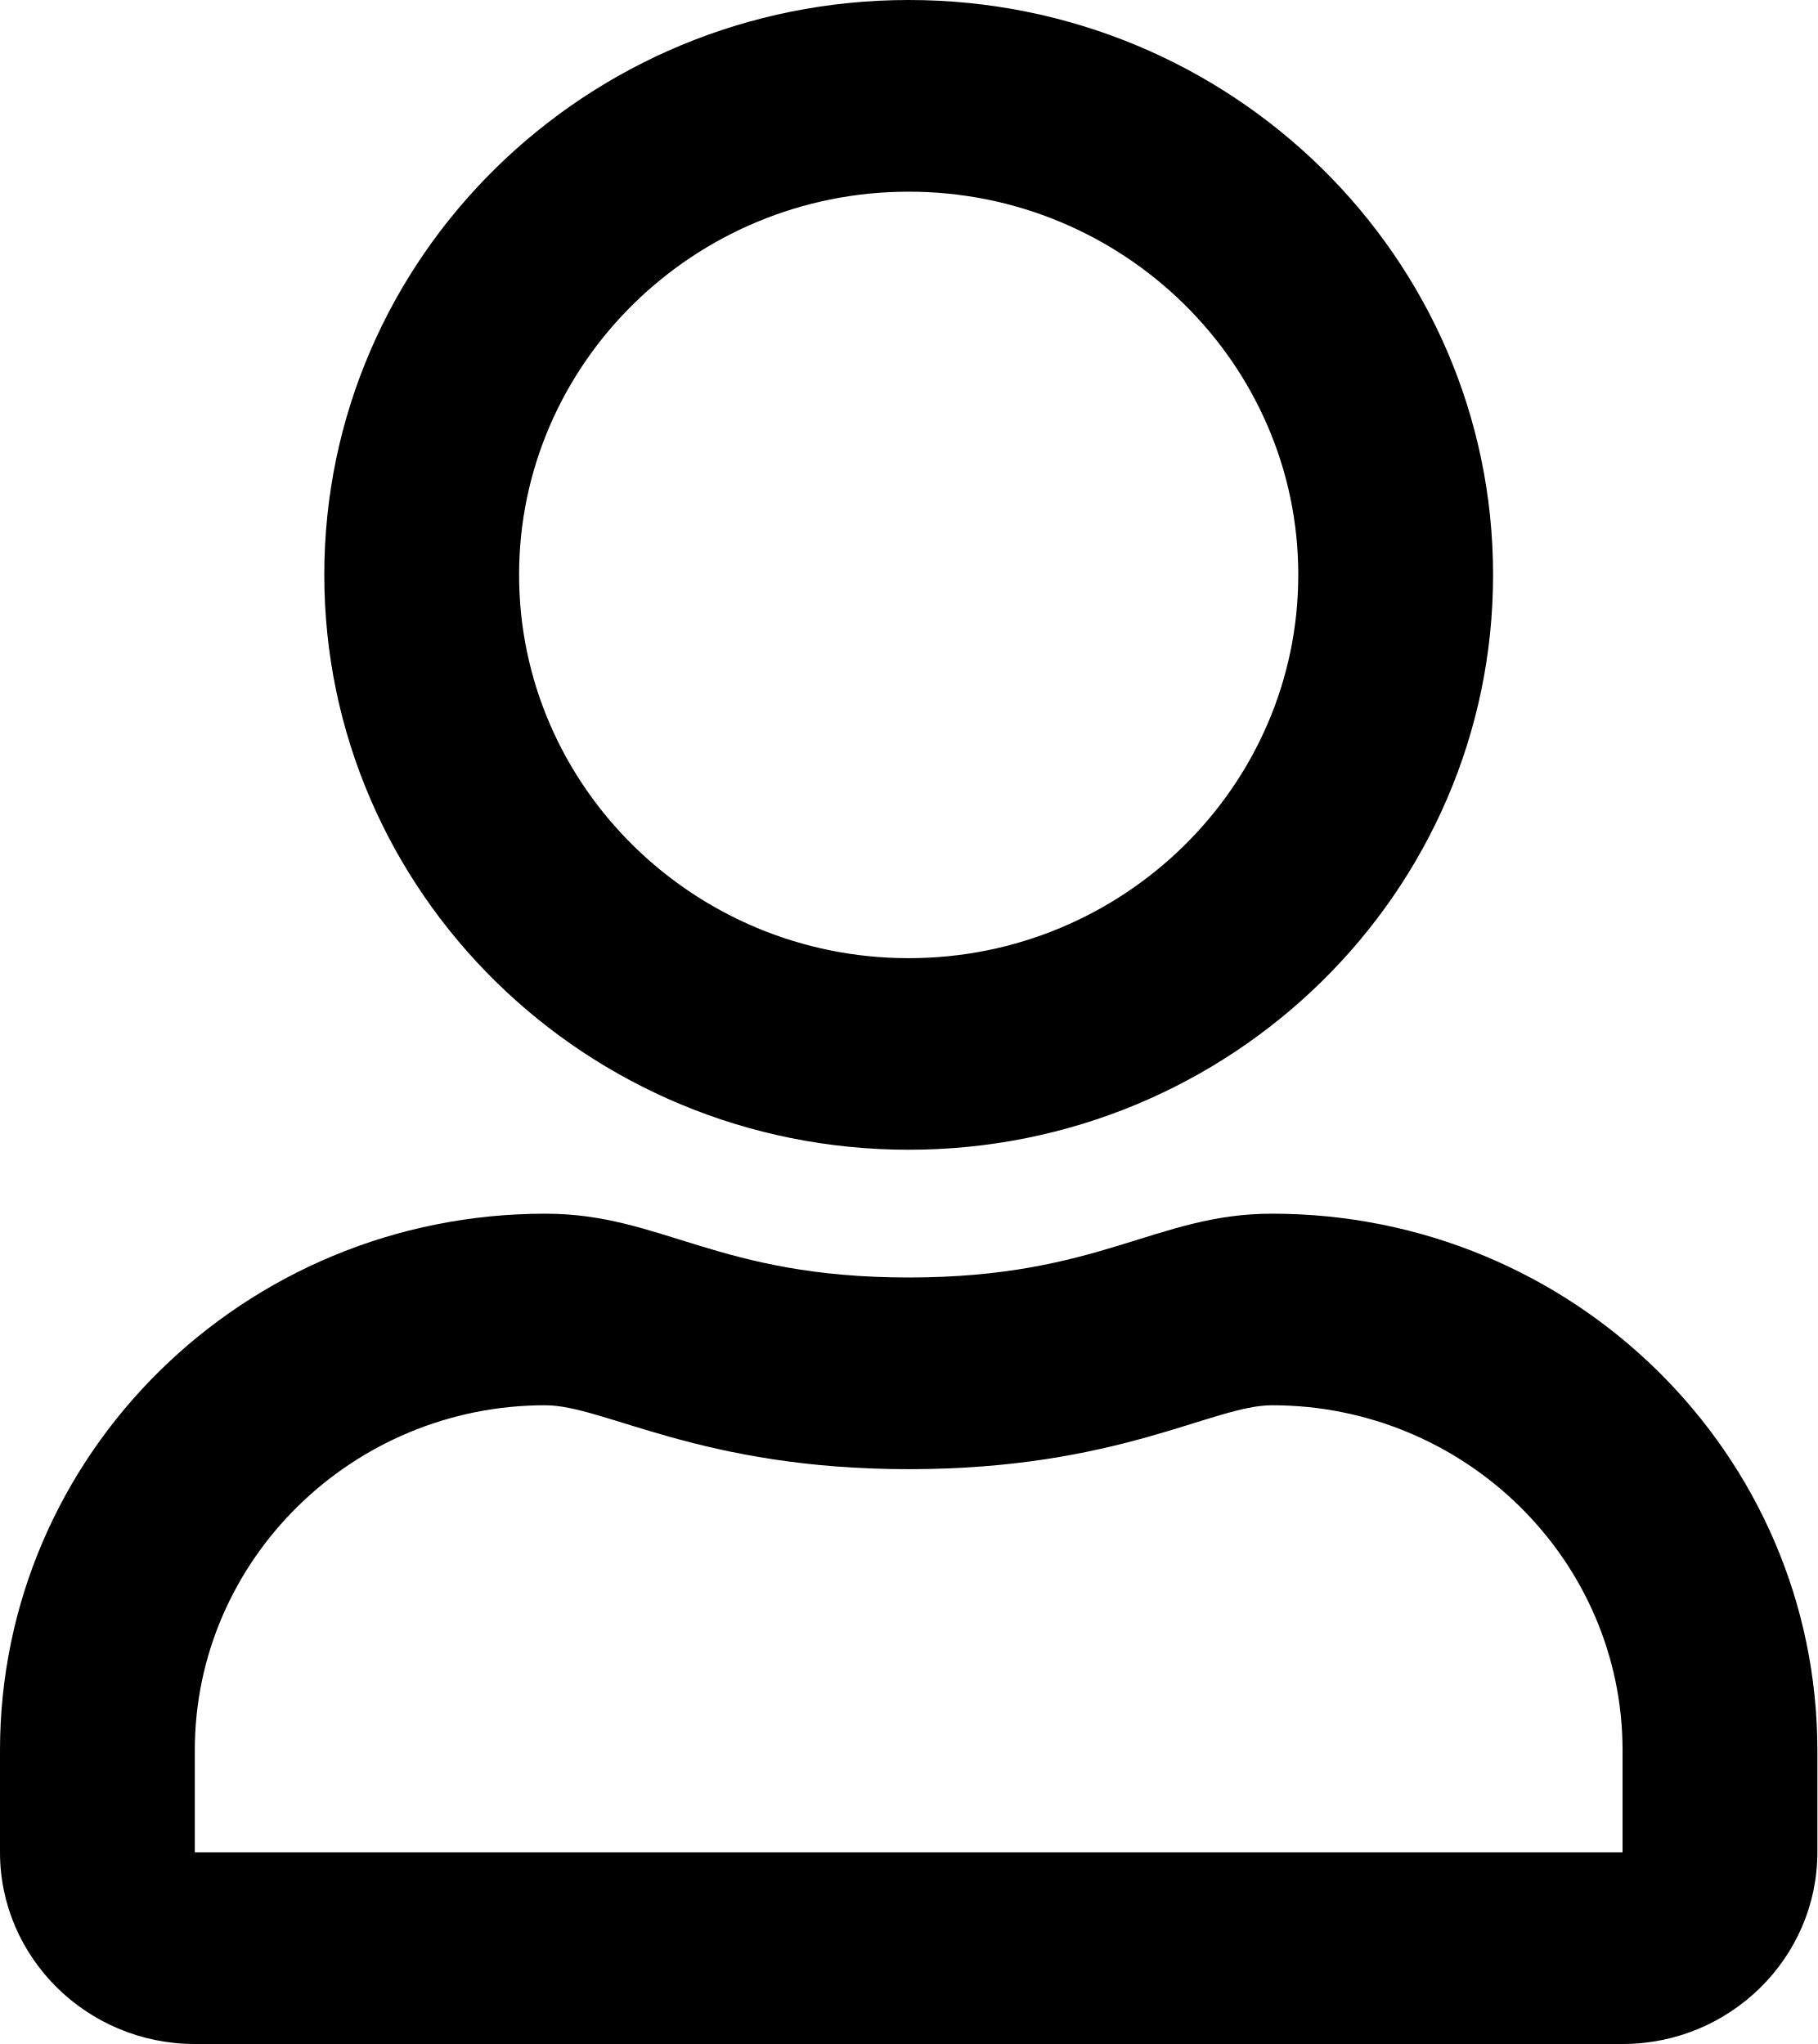
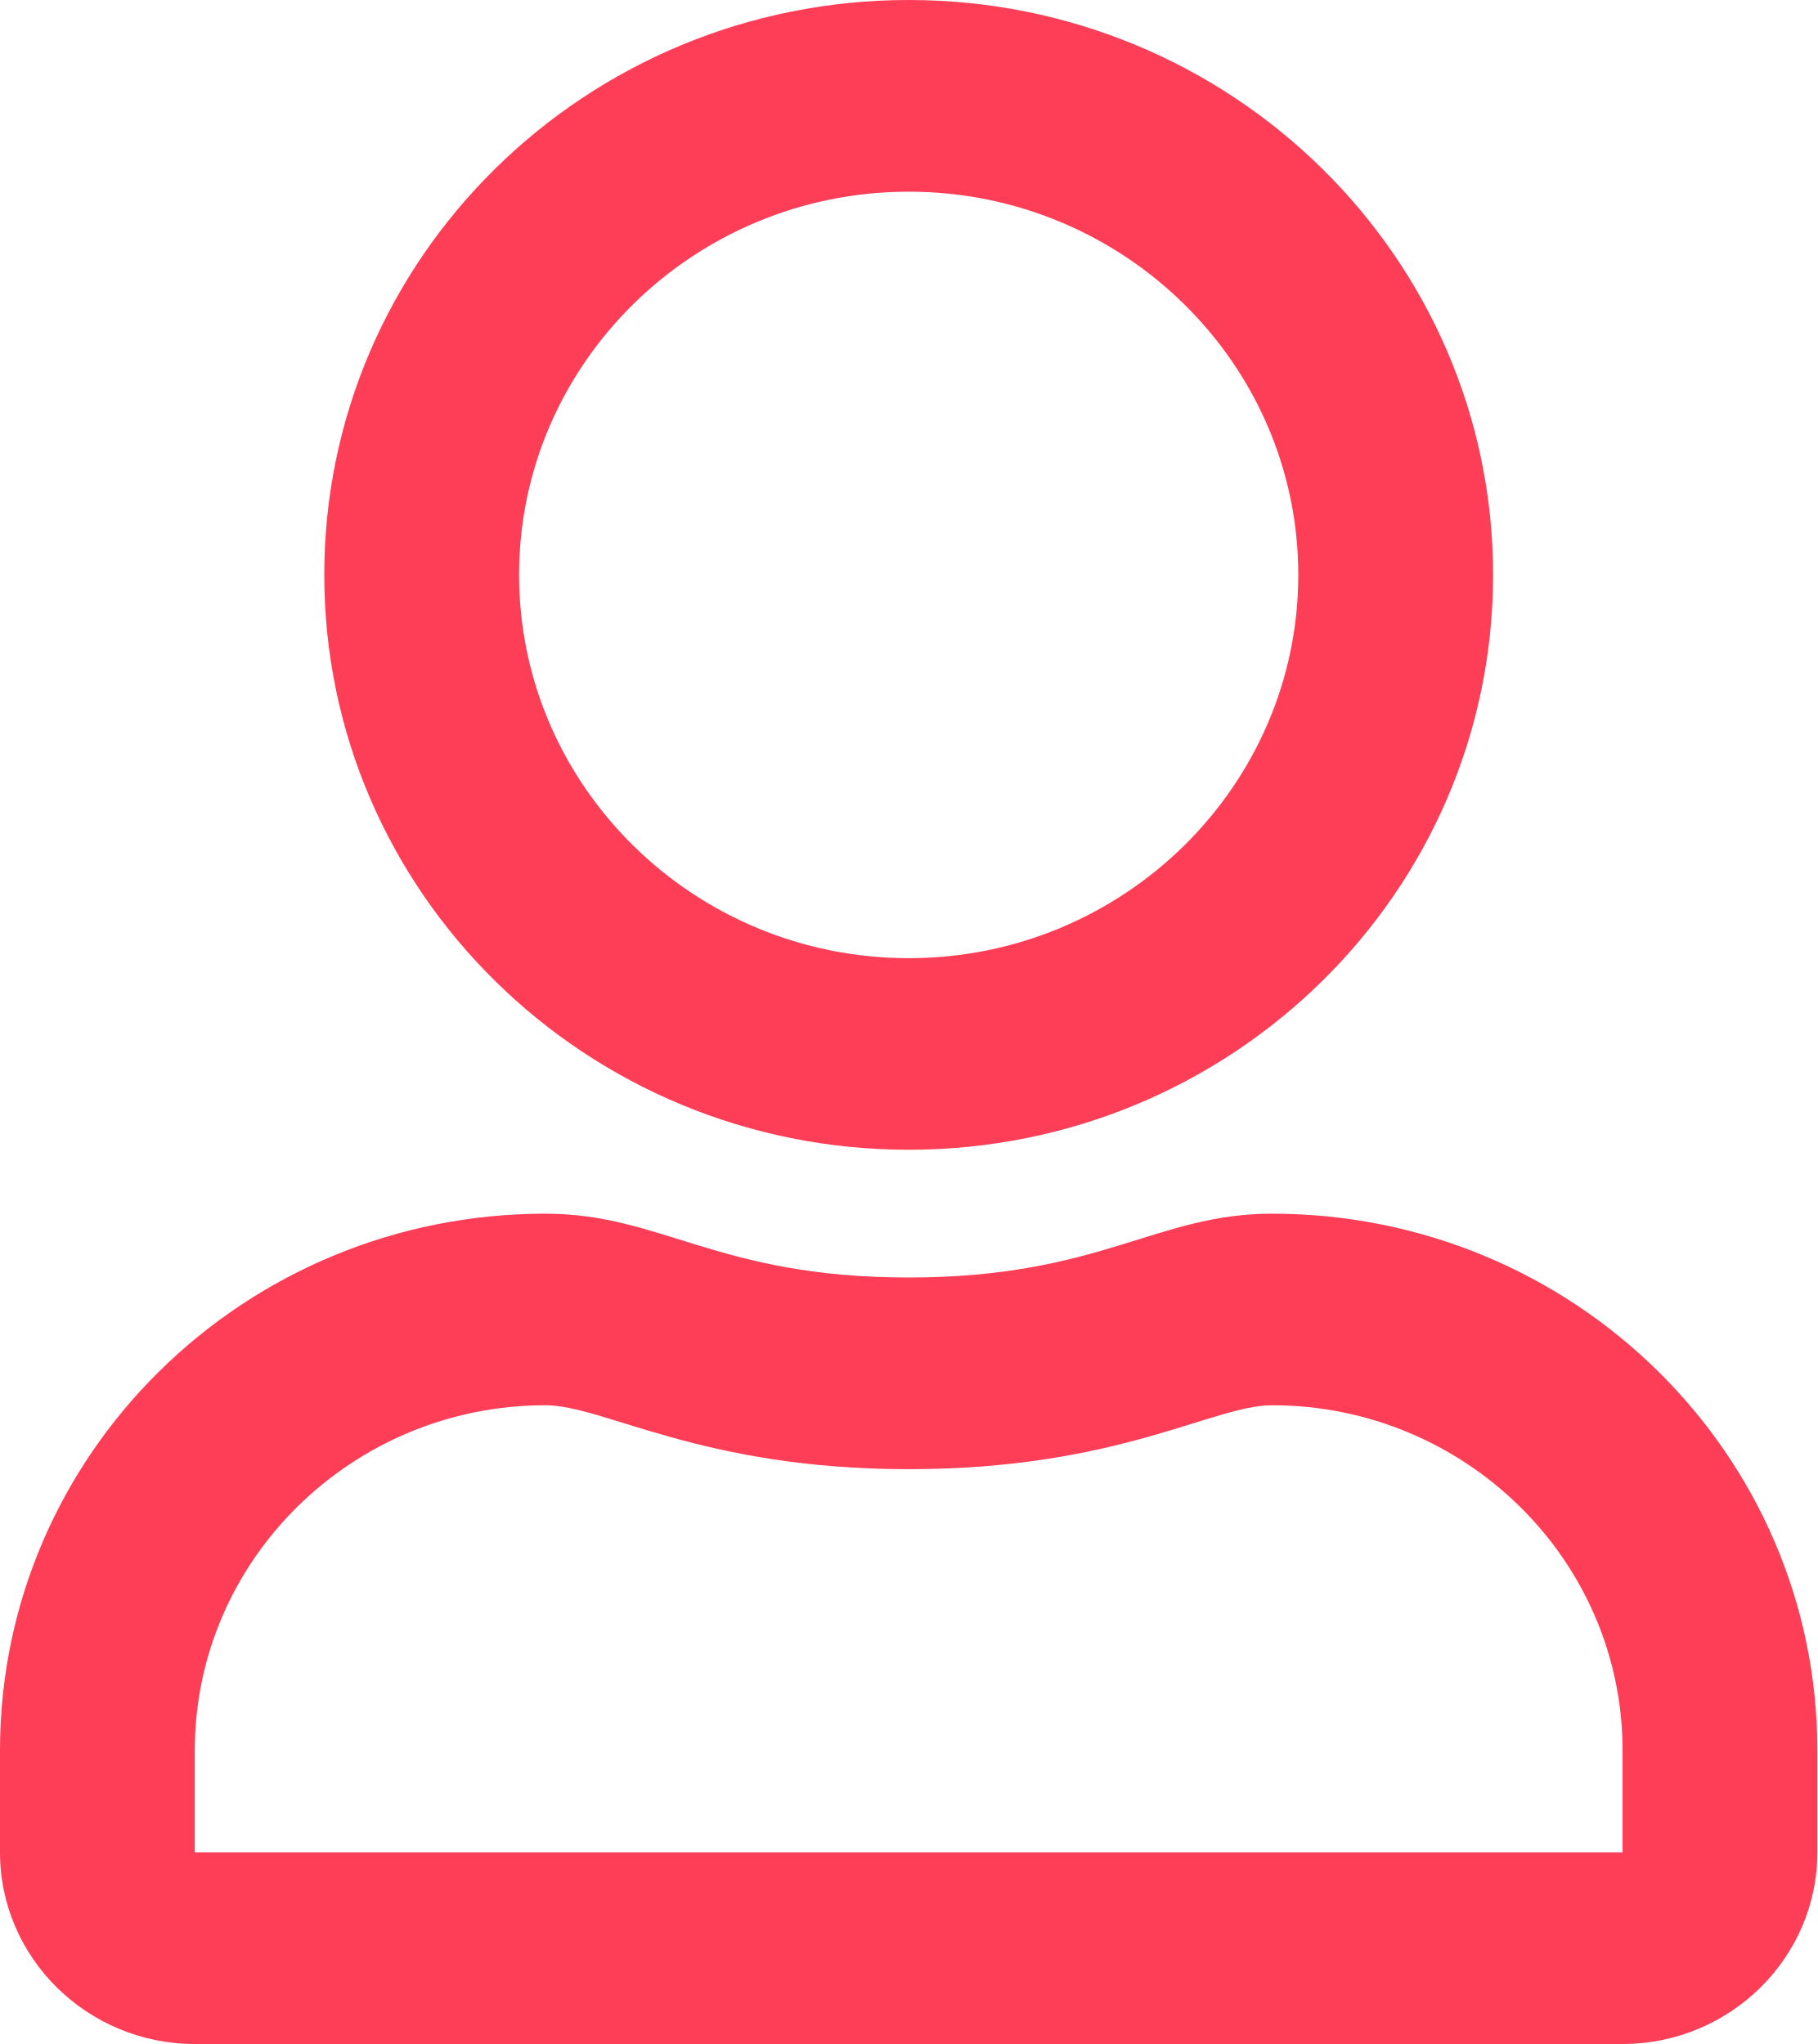
<svg xmlns="http://www.w3.org/2000/svg" width="16px" height="18px" viewBox="0 0 16 18" version="1.1">
  <g id="surface1">
-     <path style=" stroke:none;fill-rule:nonzero;fill:rgb(0%,0%,0%);fill-opacity:1;" d="M 11.199 10.688 C 10.176 10.688 9.684 11.25 8 11.25 C 6.316 11.25 5.828 10.688 4.801 10.688 C 2.148 10.688 0 12.805 0 15.414 L 0 16.312 C 0 17.242 0.77 18 1.715 18 L 14.285 18 C 15.23 18 16 17.242 16 16.312 L 16 15.414 C 16 12.805 13.852 10.688 11.199 10.688 Z M 14.285 16.312 L 1.715 16.312 L 1.715 15.414 C 1.715 13.738 3.102 12.375 4.801 12.375 C 5.32 12.375 6.168 12.938 8 12.938 C 9.848 12.938 10.676 12.375 11.199 12.375 C 12.898 12.375 14.285 13.738 14.285 15.414 Z M 8 10.125 C 10.84 10.125 13.145 7.859 13.145 5.062 C 13.145 2.266 10.84 0 8 0 C 5.16 0 2.855 2.266 2.855 5.062 C 2.855 7.859 5.16 10.125 8 10.125 Z M 8 1.688 C 9.891 1.688 11.43 3.203 11.43 5.062 C 11.43 6.922 9.891 8.438 8 8.438 C 6.109 8.438 4.57 6.922 4.57 5.062 C 4.57 3.203 6.109 1.688 8 1.688 Z M 8 1.688 " />
+     <path style=" stroke:none;fill-rule:nonzero;fill:#fe3e57;fill-opacity:1;" d="M 11.199 10.688 C 10.176 10.688 9.684 11.25 8 11.25 C 6.316 11.25 5.828 10.688 4.801 10.688 C 2.148 10.688 0 12.805 0 15.414 L 0 16.312 C 0 17.242 0.77 18 1.715 18 L 14.285 18 C 15.23 18 16 17.242 16 16.312 L 16 15.414 C 16 12.805 13.852 10.688 11.199 10.688 Z M 14.285 16.312 L 1.715 16.312 L 1.715 15.414 C 1.715 13.738 3.102 12.375 4.801 12.375 C 5.32 12.375 6.168 12.938 8 12.938 C 9.848 12.938 10.676 12.375 11.199 12.375 C 12.898 12.375 14.285 13.738 14.285 15.414 Z M 8 10.125 C 10.84 10.125 13.145 7.859 13.145 5.062 C 13.145 2.266 10.84 0 8 0 C 5.16 0 2.855 2.266 2.855 5.062 C 2.855 7.859 5.16 10.125 8 10.125 Z M 8 1.688 C 9.891 1.688 11.43 3.203 11.43 5.062 C 11.43 6.922 9.891 8.438 8 8.438 C 6.109 8.438 4.57 6.922 4.57 5.062 C 4.57 3.203 6.109 1.688 8 1.688 Z M 8 1.688 " />
  </g>
</svg>
